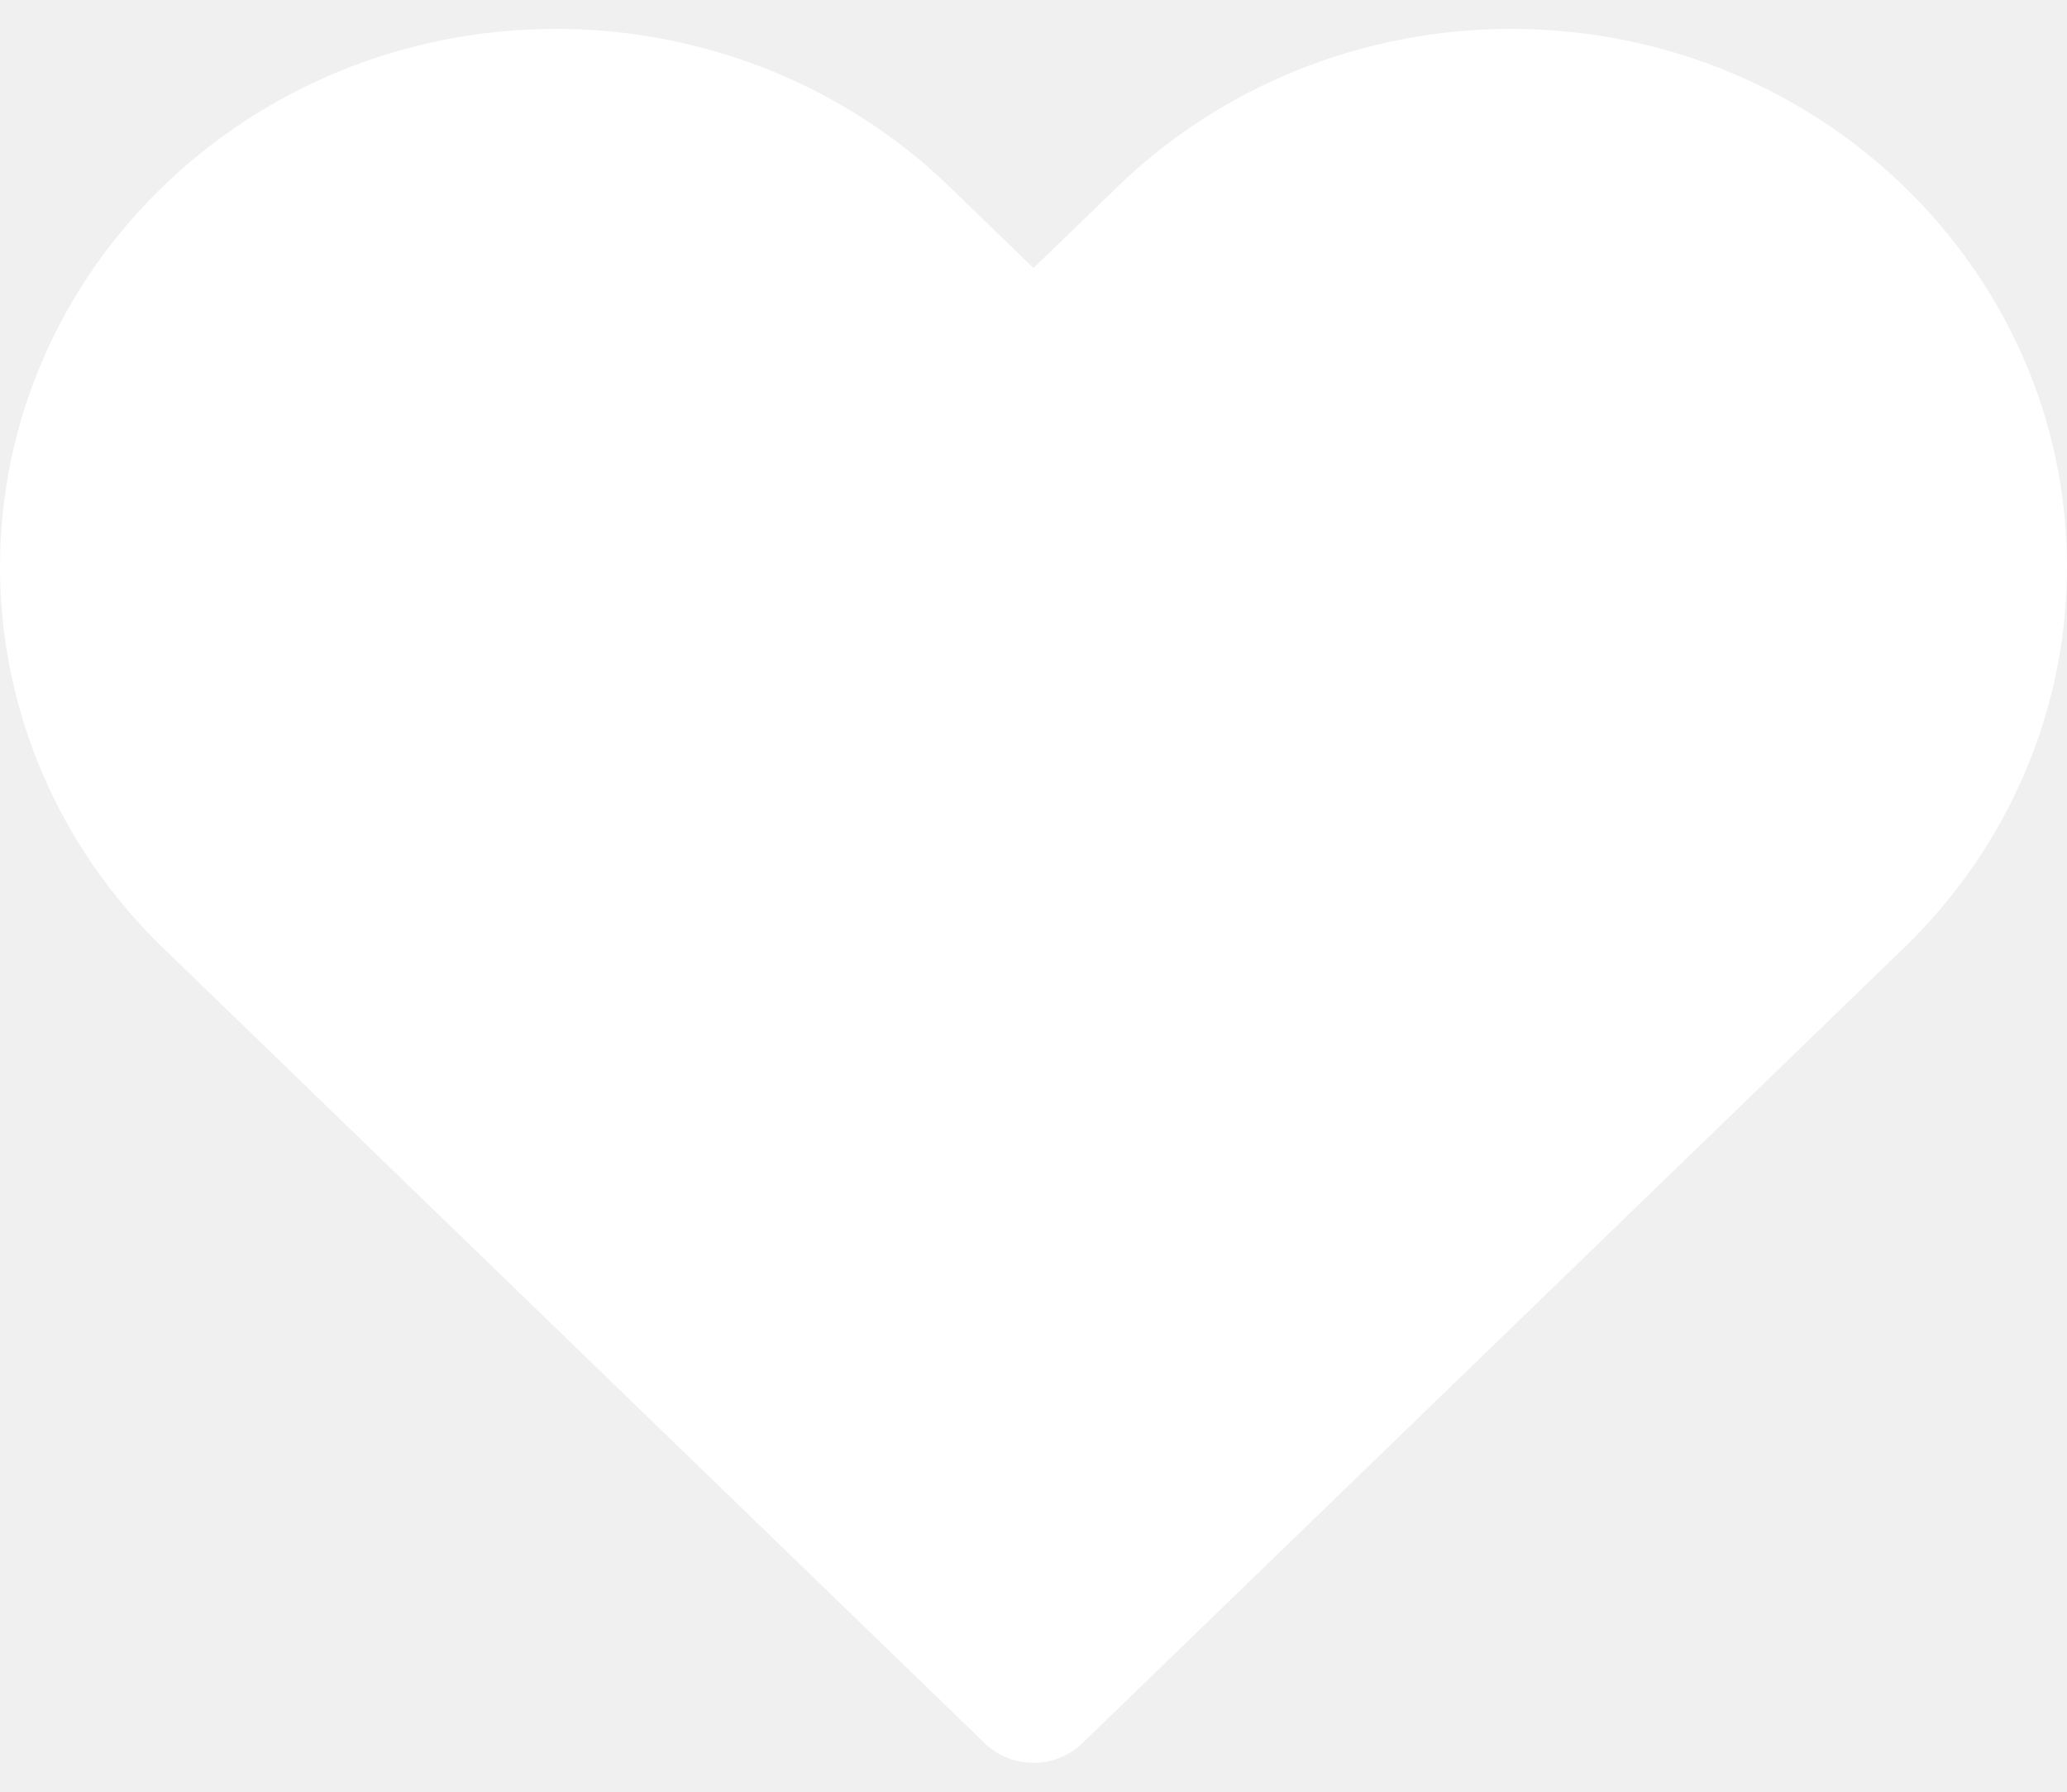
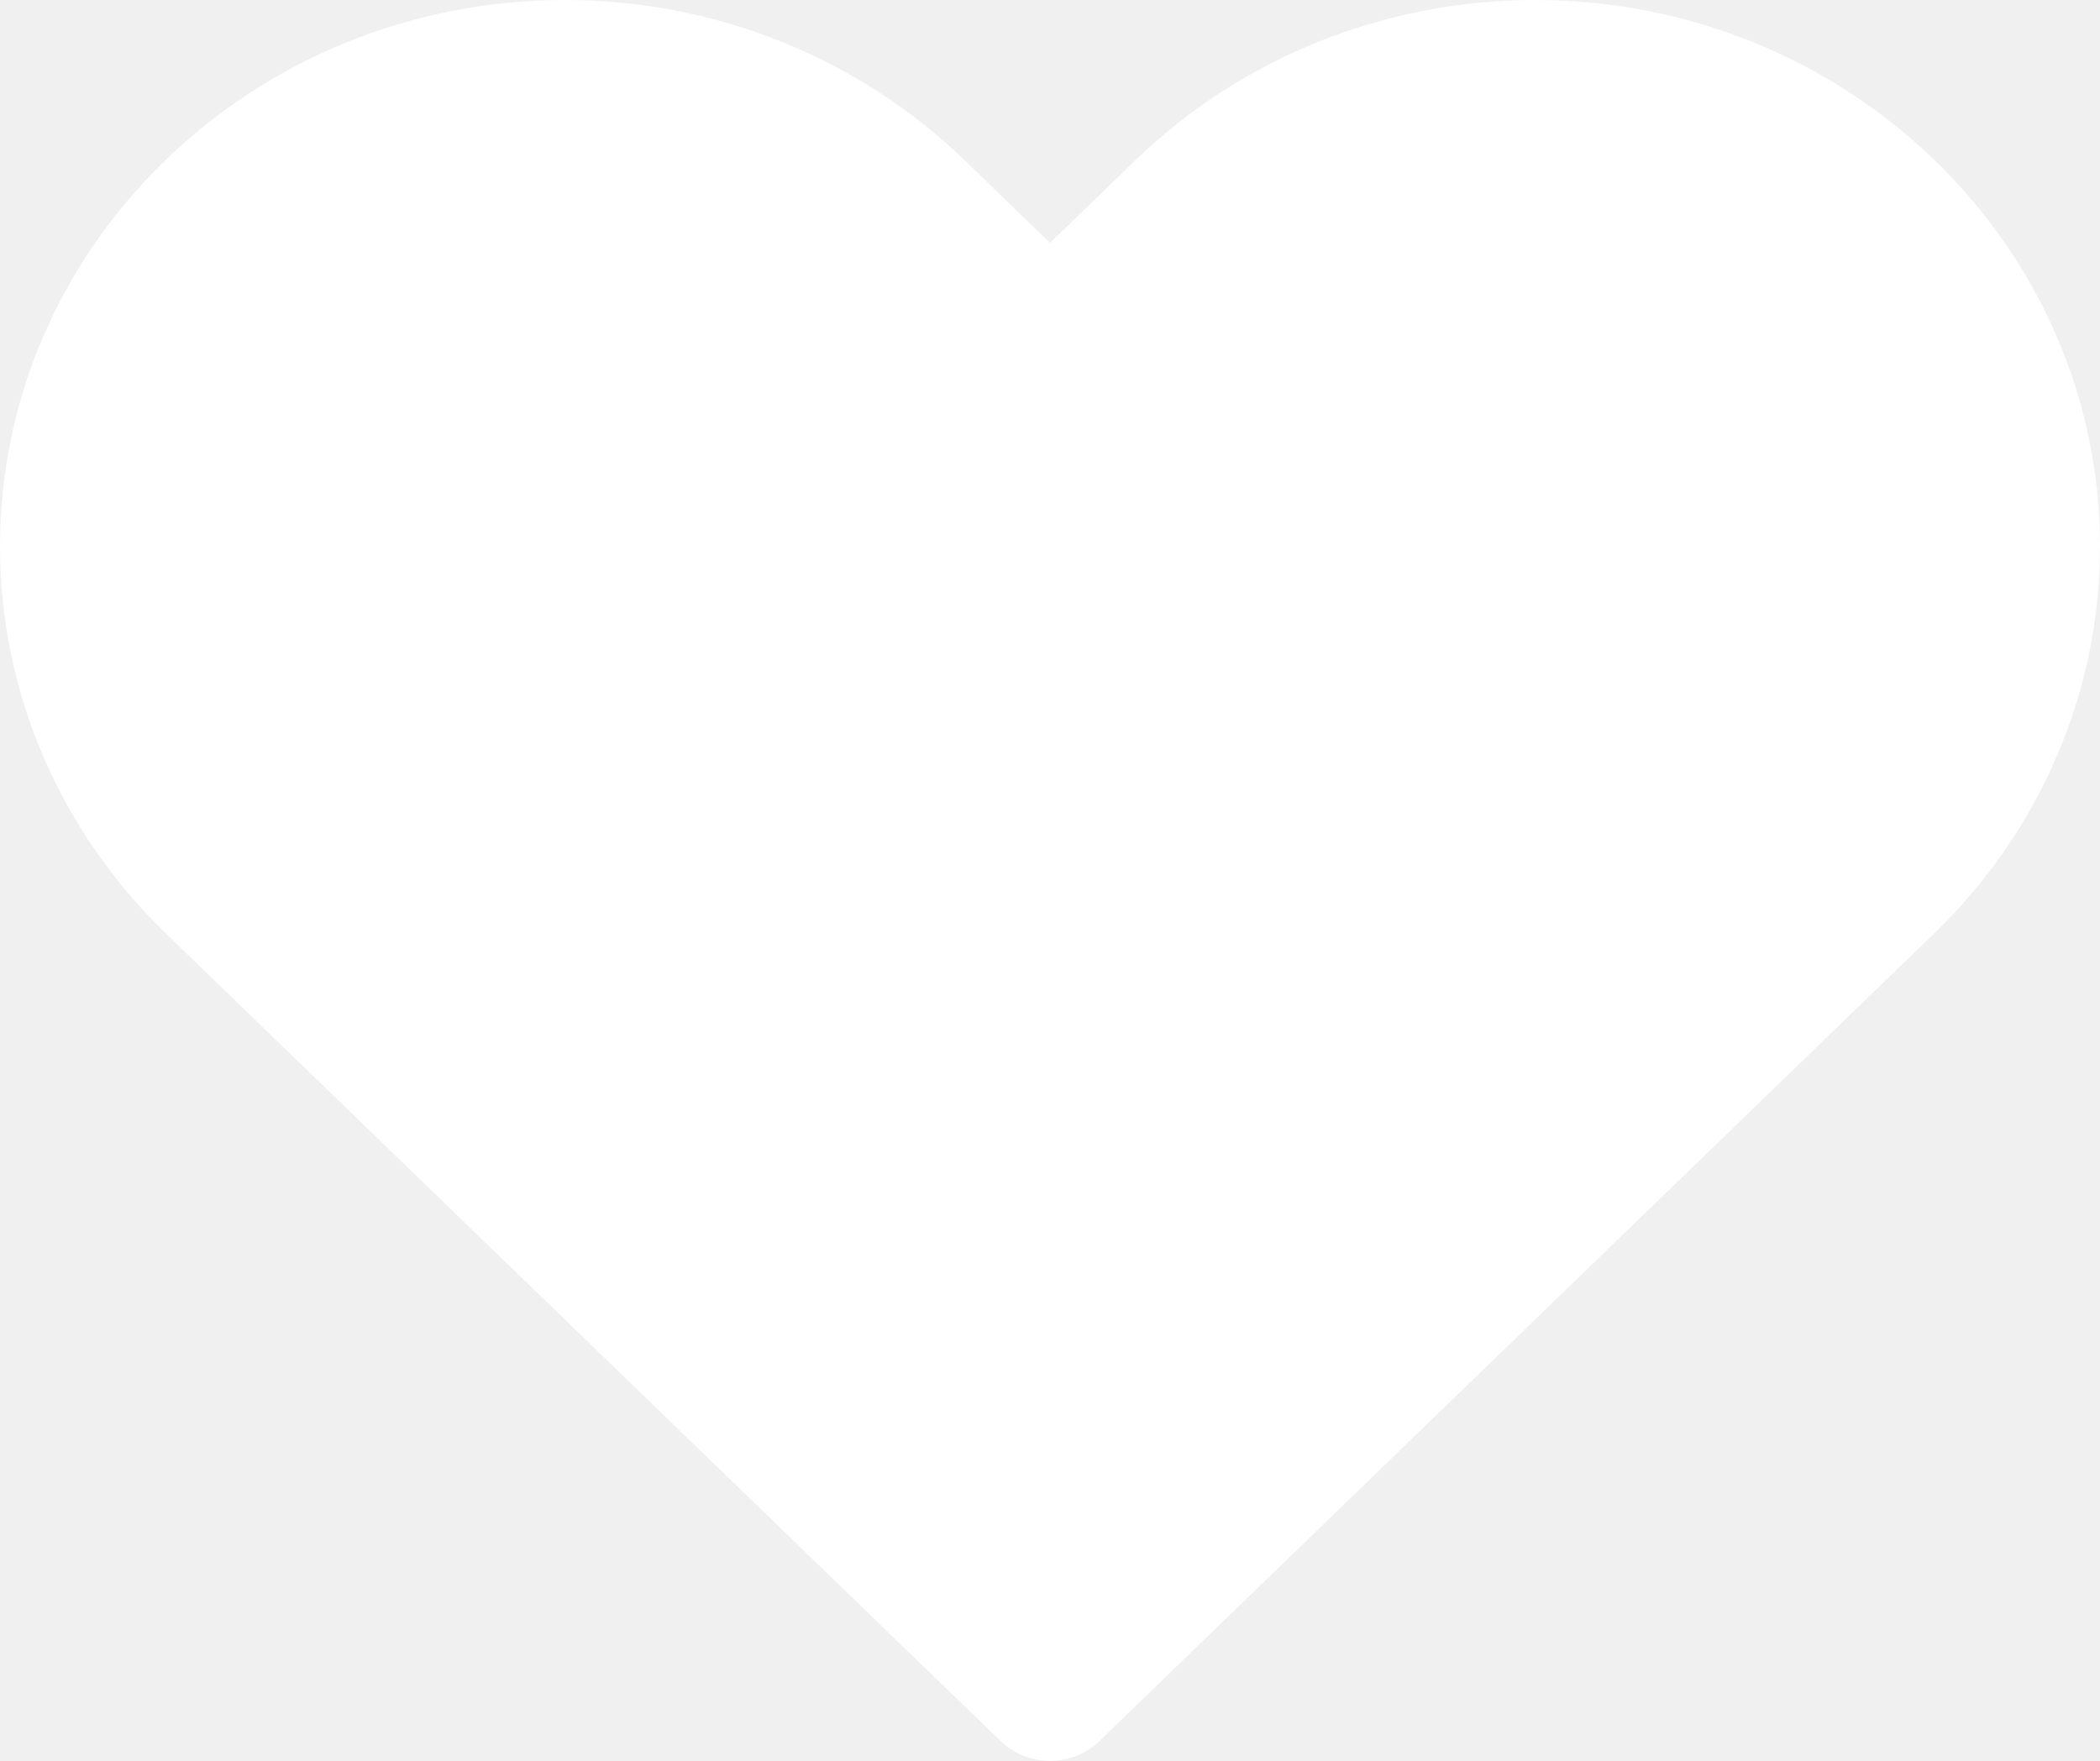
- <svg xmlns="http://www.w3.org/2000/svg" width="30" height="26" viewBox="0 0 31 26" fill="none">
+ <svg xmlns="http://www.w3.org/2000/svg" viewBox="0 0 31 26" fill="none">
  <path d="M8.34 0C3.734 0 0 3.614 0 8.071C0 10.212 0.879 12.265 2.443 13.778L14.769 25.707C15.173 26.098 15.827 26.098 16.231 25.707L28.557 13.778C30.121 12.265 31 10.212 31 8.071C31 3.614 27.266 0 22.66 0C20.448 0 18.327 0.85 16.763 2.364L15.5 3.586L14.237 2.364C12.673 0.85 10.552 0 8.34 0Z" fill="white" />
</svg>
